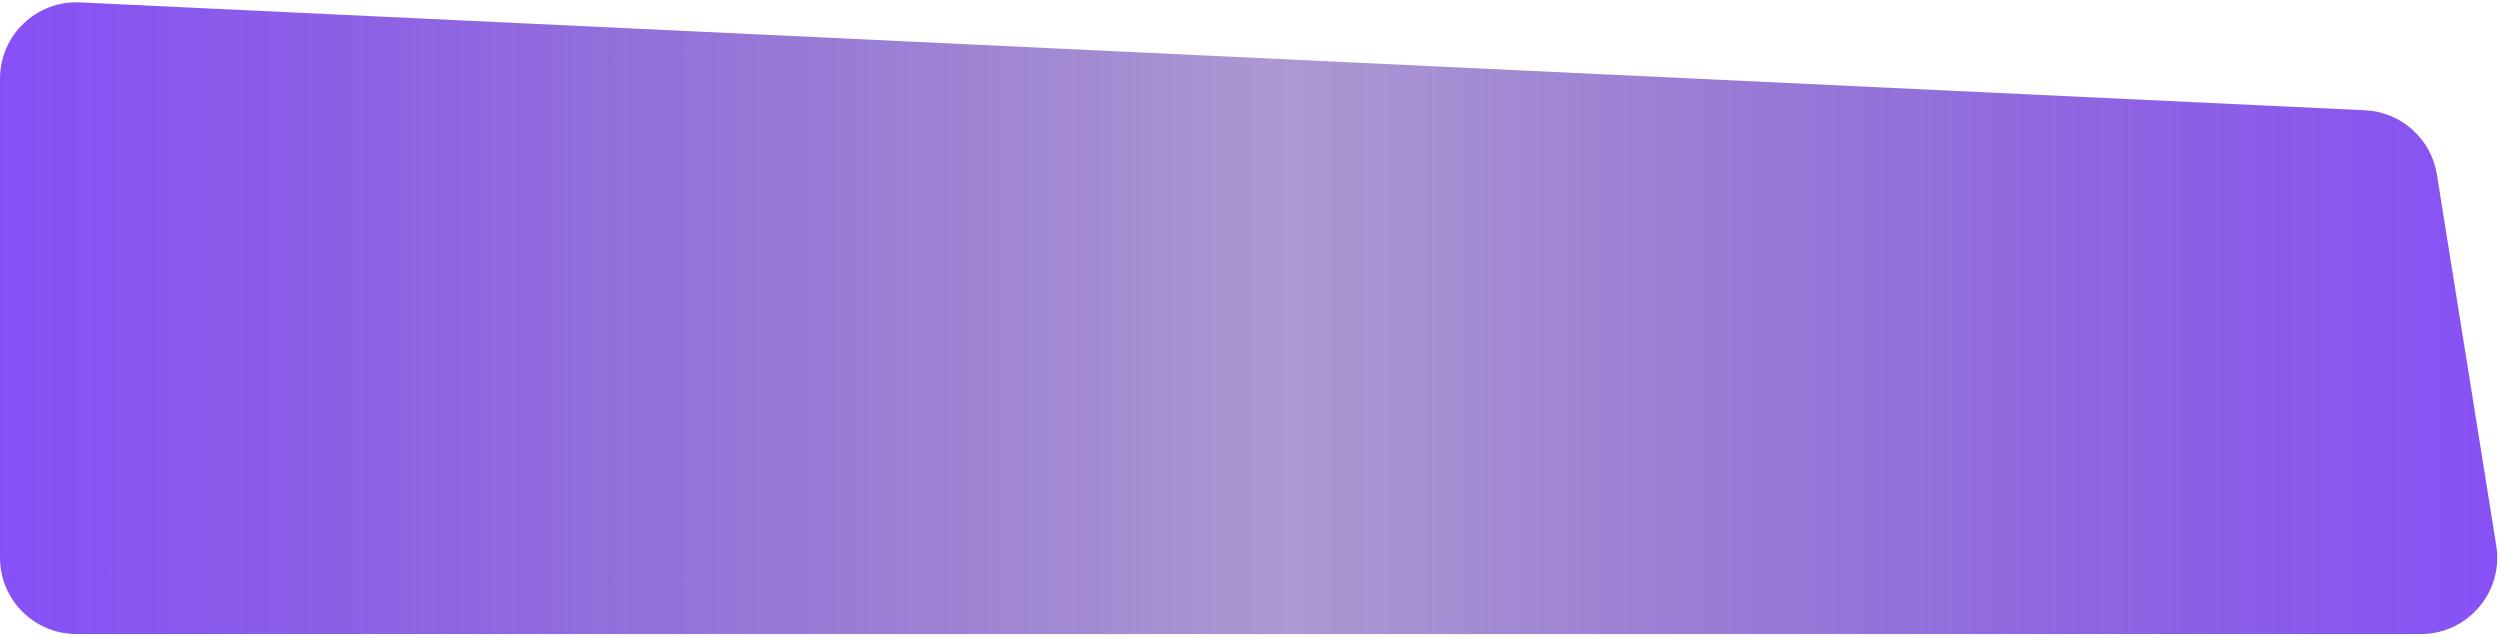
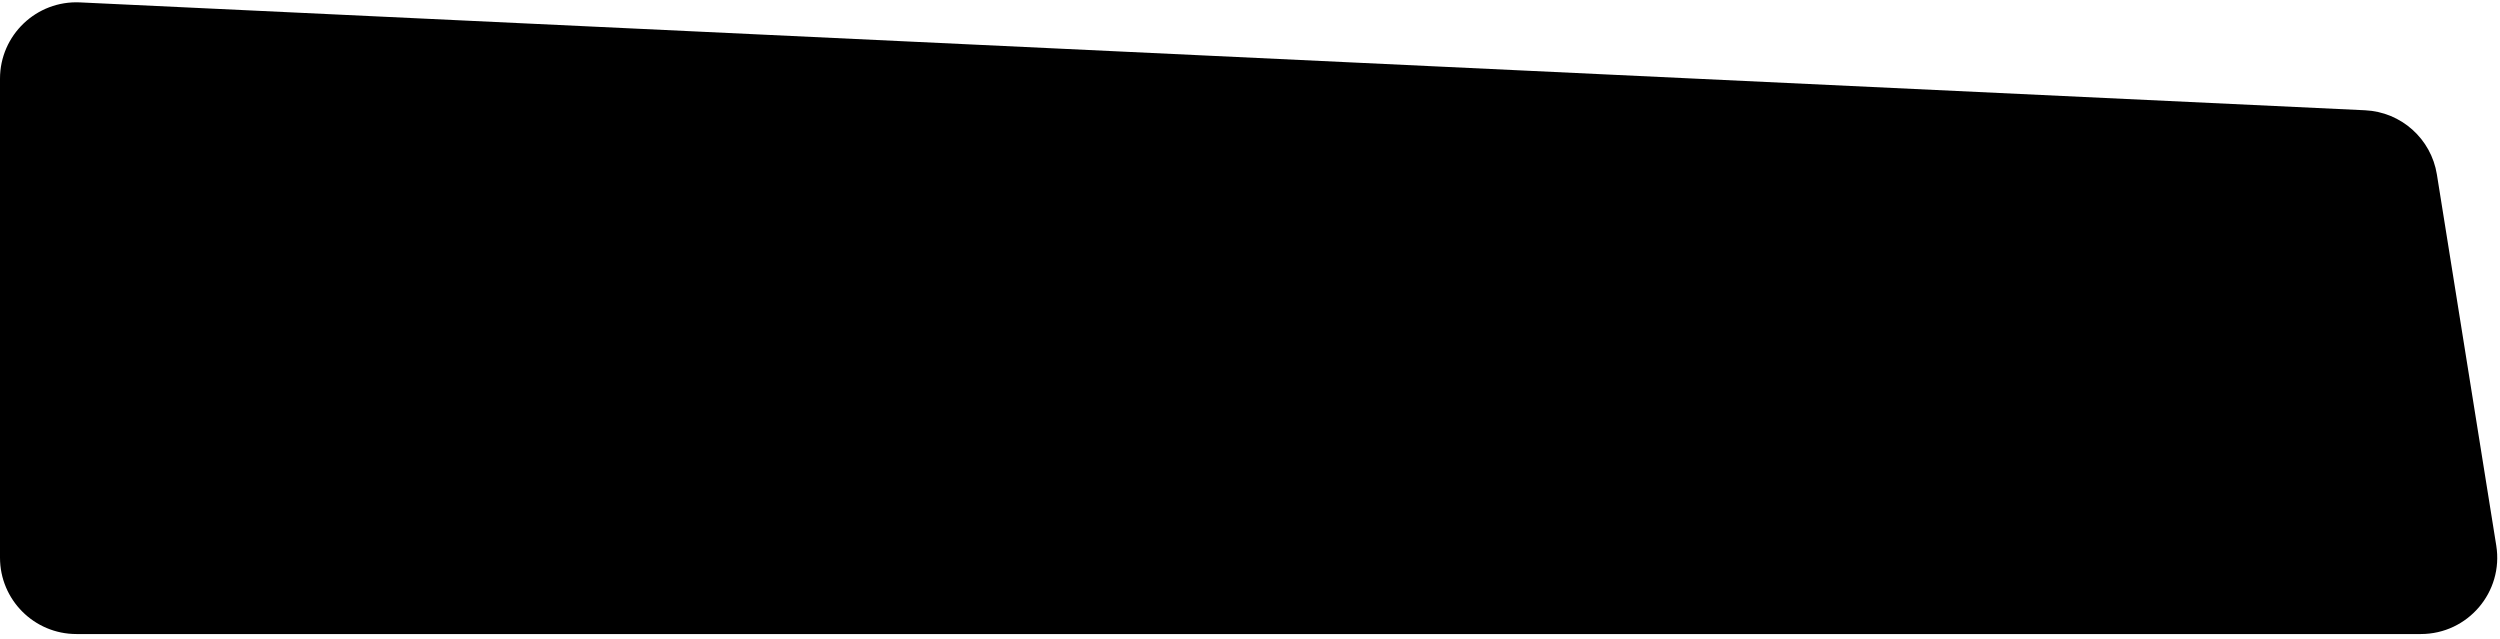
<svg xmlns="http://www.w3.org/2000/svg" width="360" height="92" viewBox="0 0 360 92" fill="none">
  <path d="M0 80.301V11.332C0 5.054 5.247 0.048 11.519 0.345L340.569 15.879C345.772 16.125 350.09 19.986 350.913 25.129L359.462 78.563C360.531 85.246 355.369 91.301 348.6 91.301H11C4.925 91.301 0 86.376 0 80.301Z" fill="url(#paint0_linear_837_913)" />
  <defs>
    <linearGradient id="paint0_linear_837_913" x1="0" y1="45.551" x2="361.5" y2="45.551" gradientUnits="userSpaceOnUse">
-       <stop stop-color="#8750F7" />
-       <stop offset="0.515" stop-color="#5932A5" stop-opacity="0.5" />
-       <stop offset="1" stop-color="#8750F7" />
+       <stop stopColor="#8750F7" />
+       <stop offset="0.515" stopColor="#5932A5" stopOpacity="0.5" />
+       <stop offset="1" stopColor="#8750F7" />
    </linearGradient>
  </defs>
</svg>
